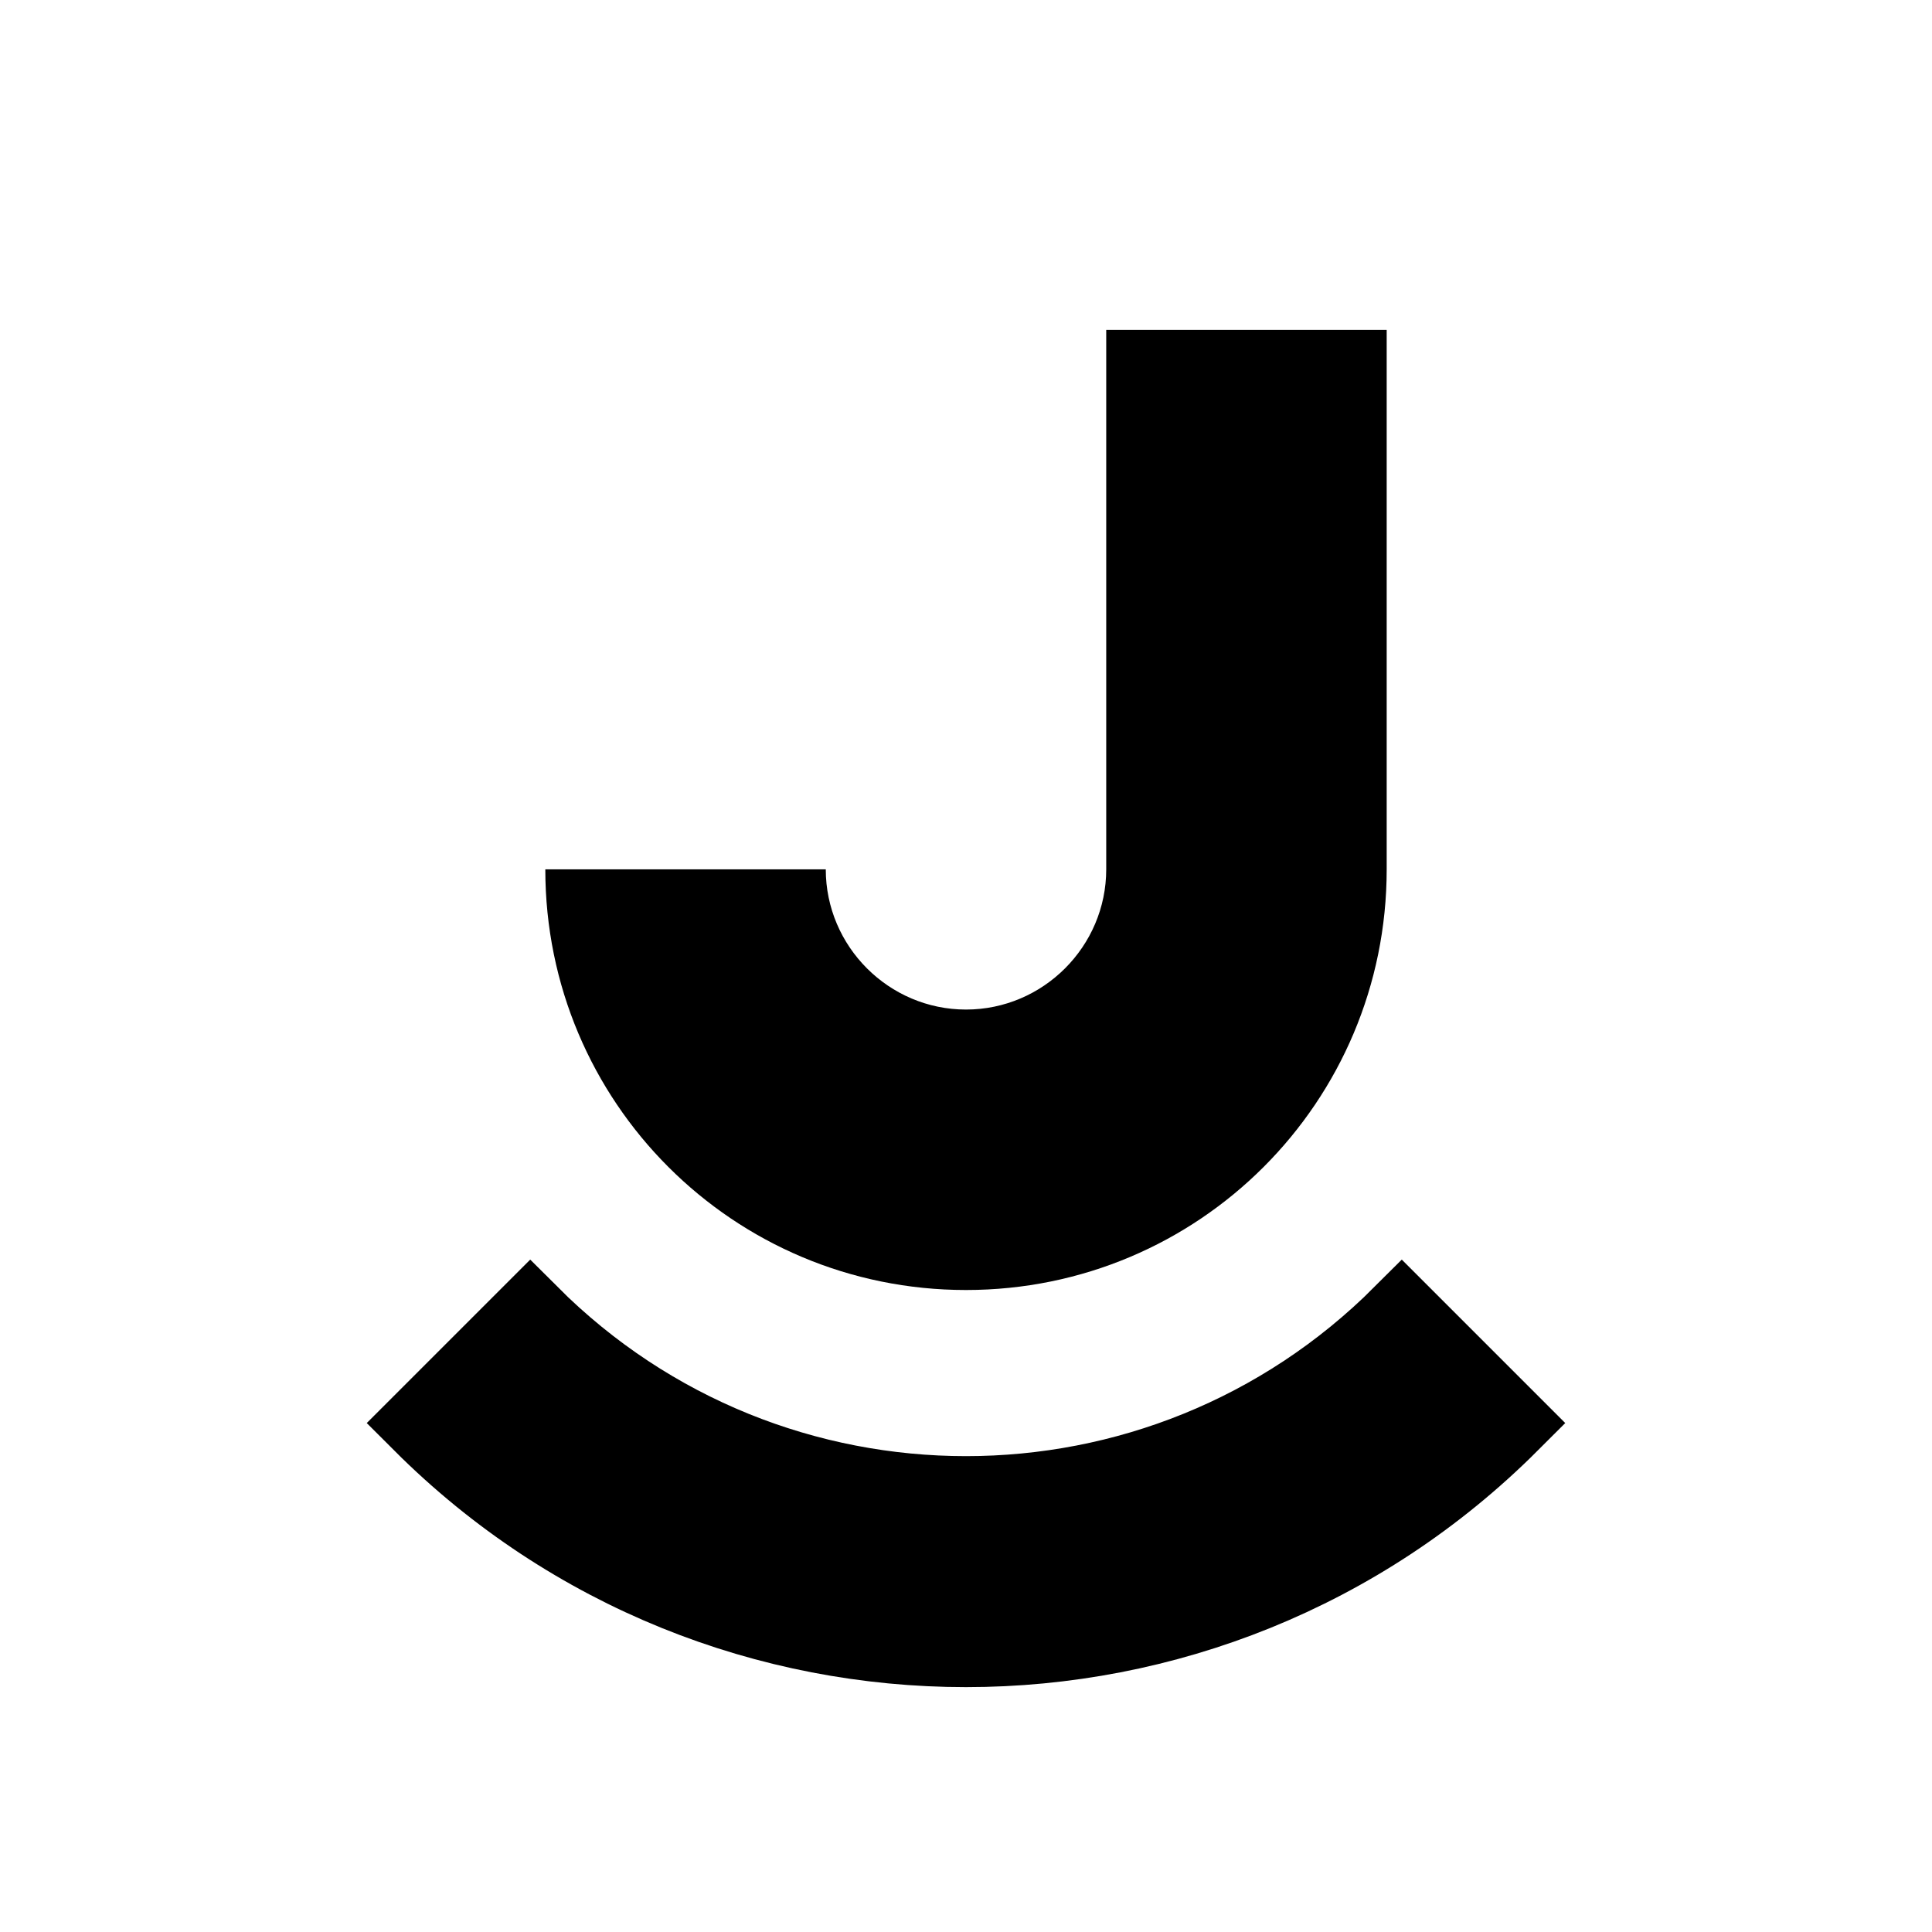
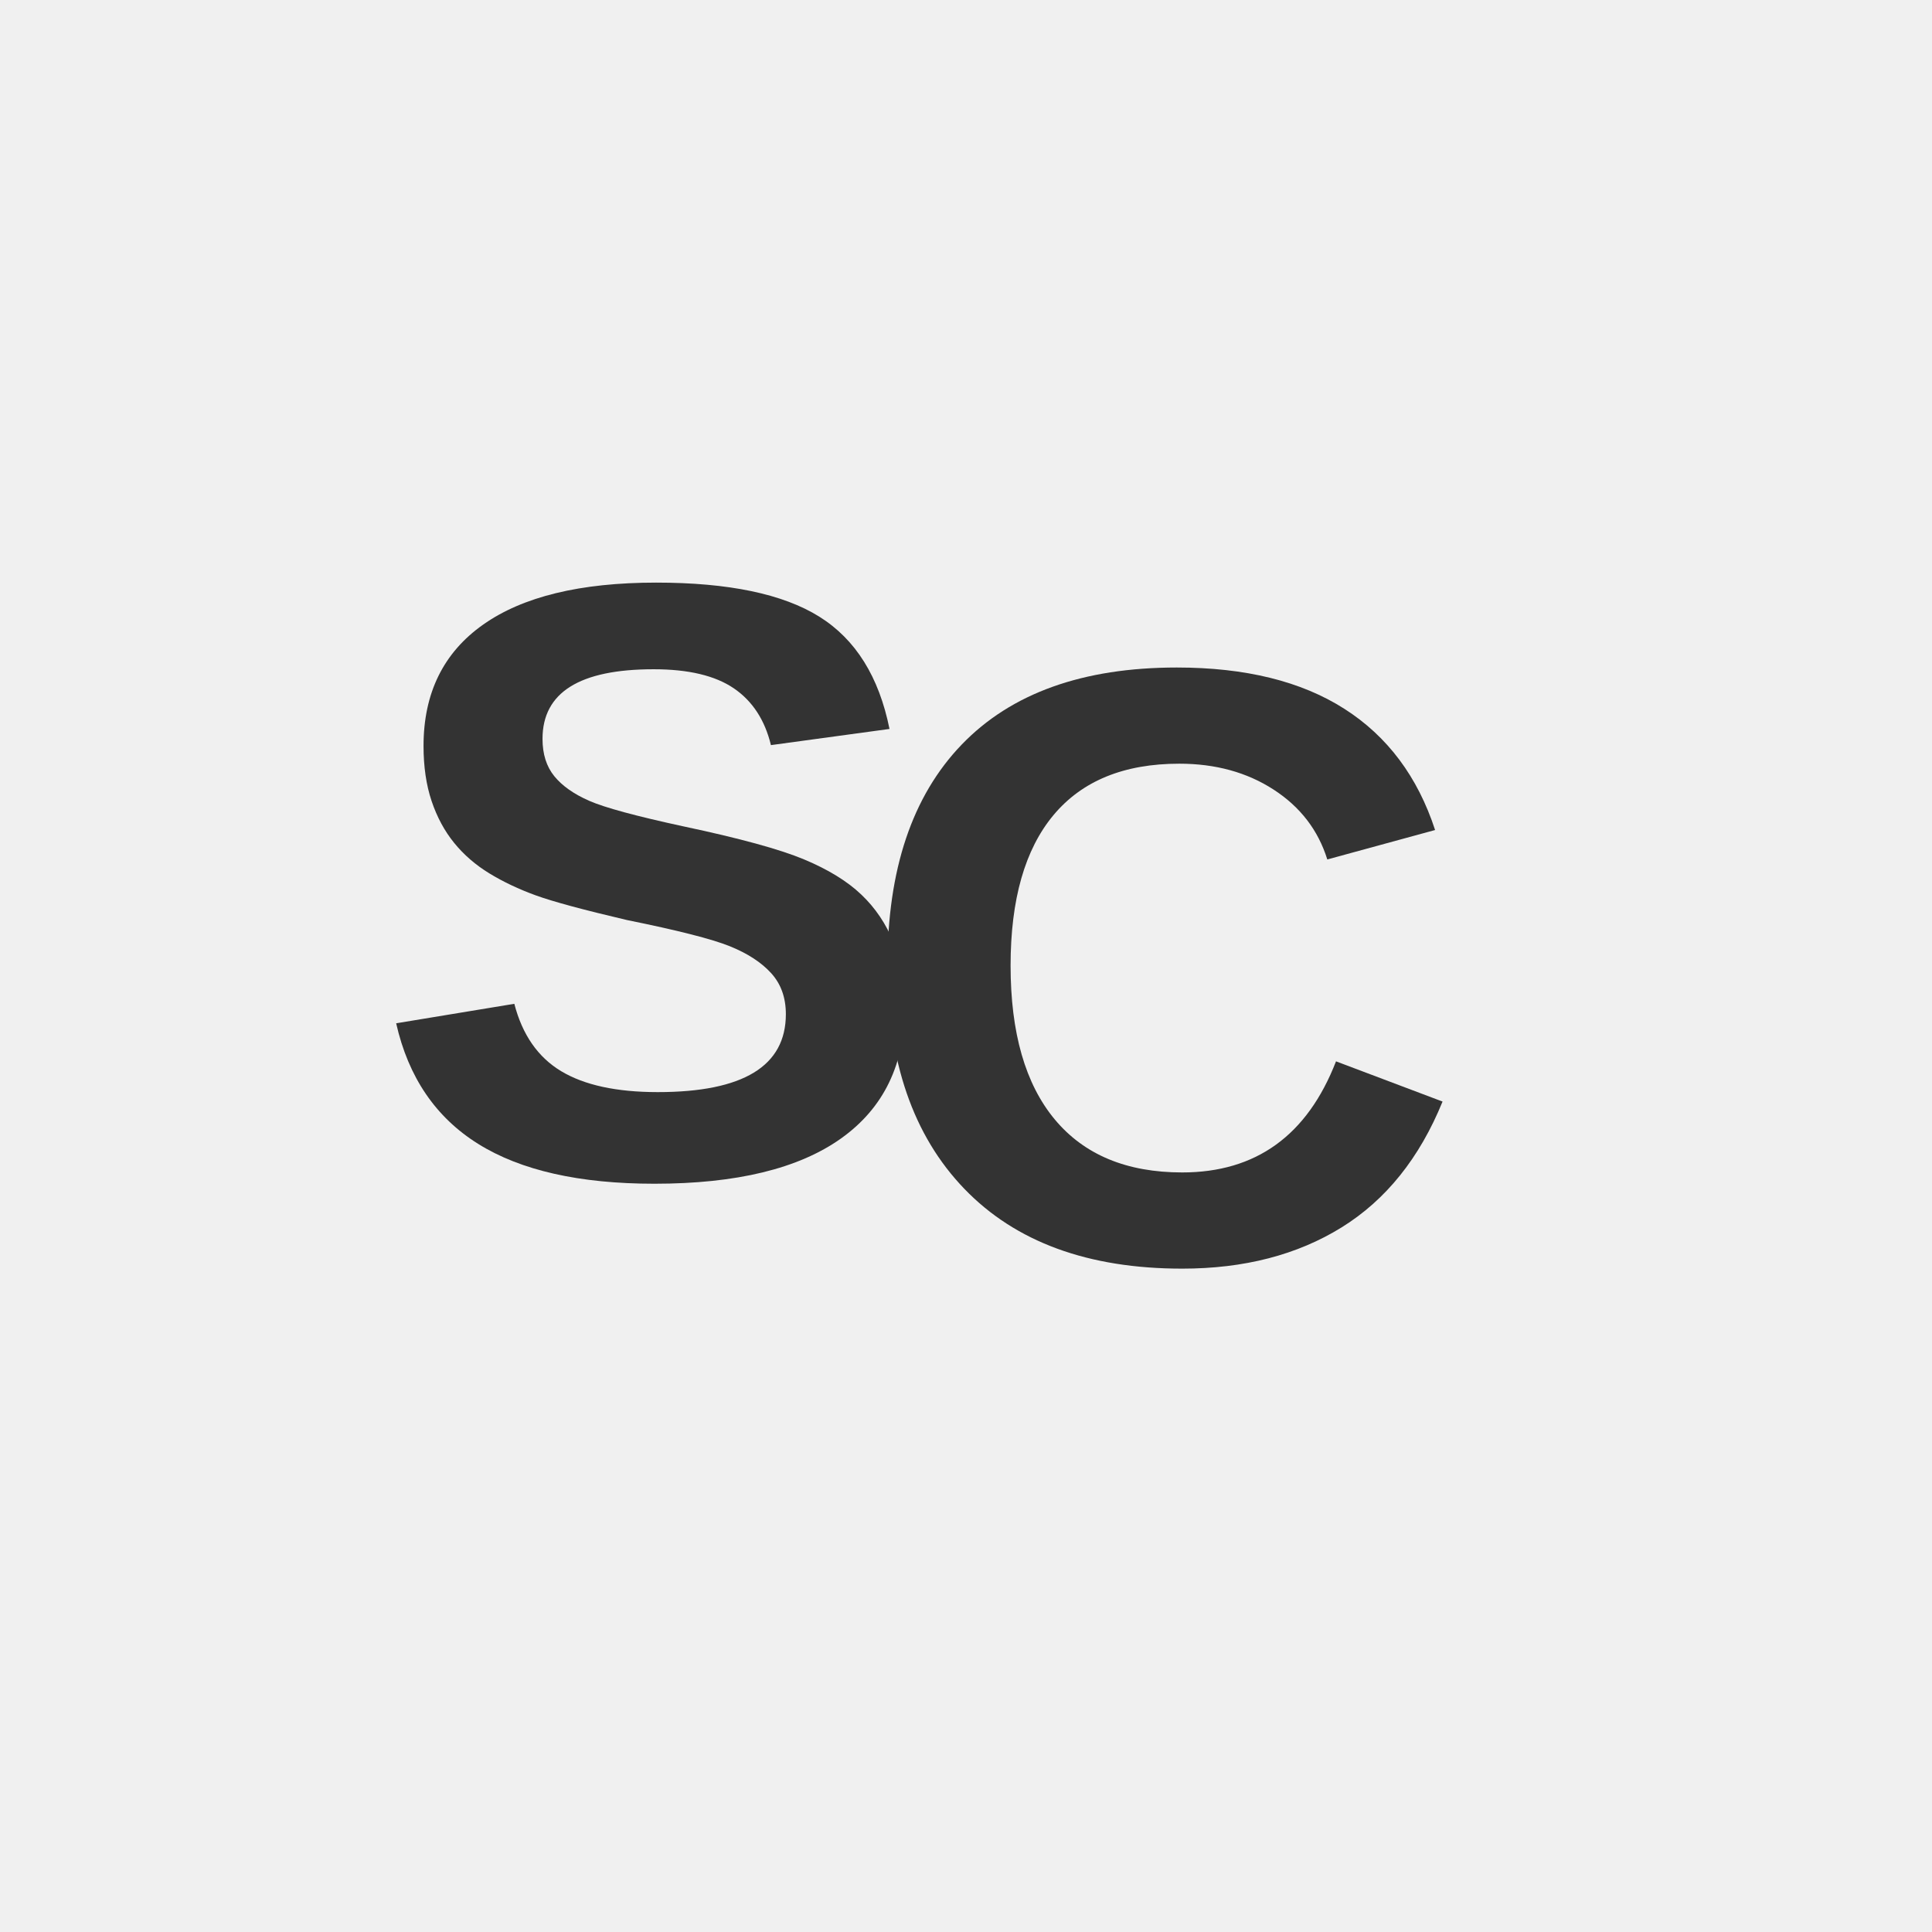
<svg xmlns="http://www.w3.org/2000/svg" width="2048" height="2048" viewBox="0 0 2048 2048">
-   <path d="M1469.945 349.686v571.836c0 246.756-199.189 445.945-445.945 445.945s-445.945-199.189-445.945-445.945h297.297c0 81.757 66.892 148.648 148.648 148.648s148.648-66.891 148.648-148.648V349.686h297.297Z" />
-   <path stroke="#000" stroke-linecap="square" stroke-width="81.73" d="m562.052 1393.011-115.486 115.486c318.743 318.744 836.125 318.744 1154.868 0l-115.486-115.487c-255.226 255.227-668.67 255.227-923.896.001Z" />
+   <rect width="100%" height="100%" fill="#f0f0f0" />
+   <text x="50%" y="50%" font-family="Arial, sans-serif" font-size="900" font-weight="bold" text-anchor="middle" dominant-baseline="central" fill="#333333">
+     <tspan x="40%" dy="-0.1em">S</tspan>
+     <tspan x="60%" dy="0.1em">C</tspan>
+   </text>
</svg>
